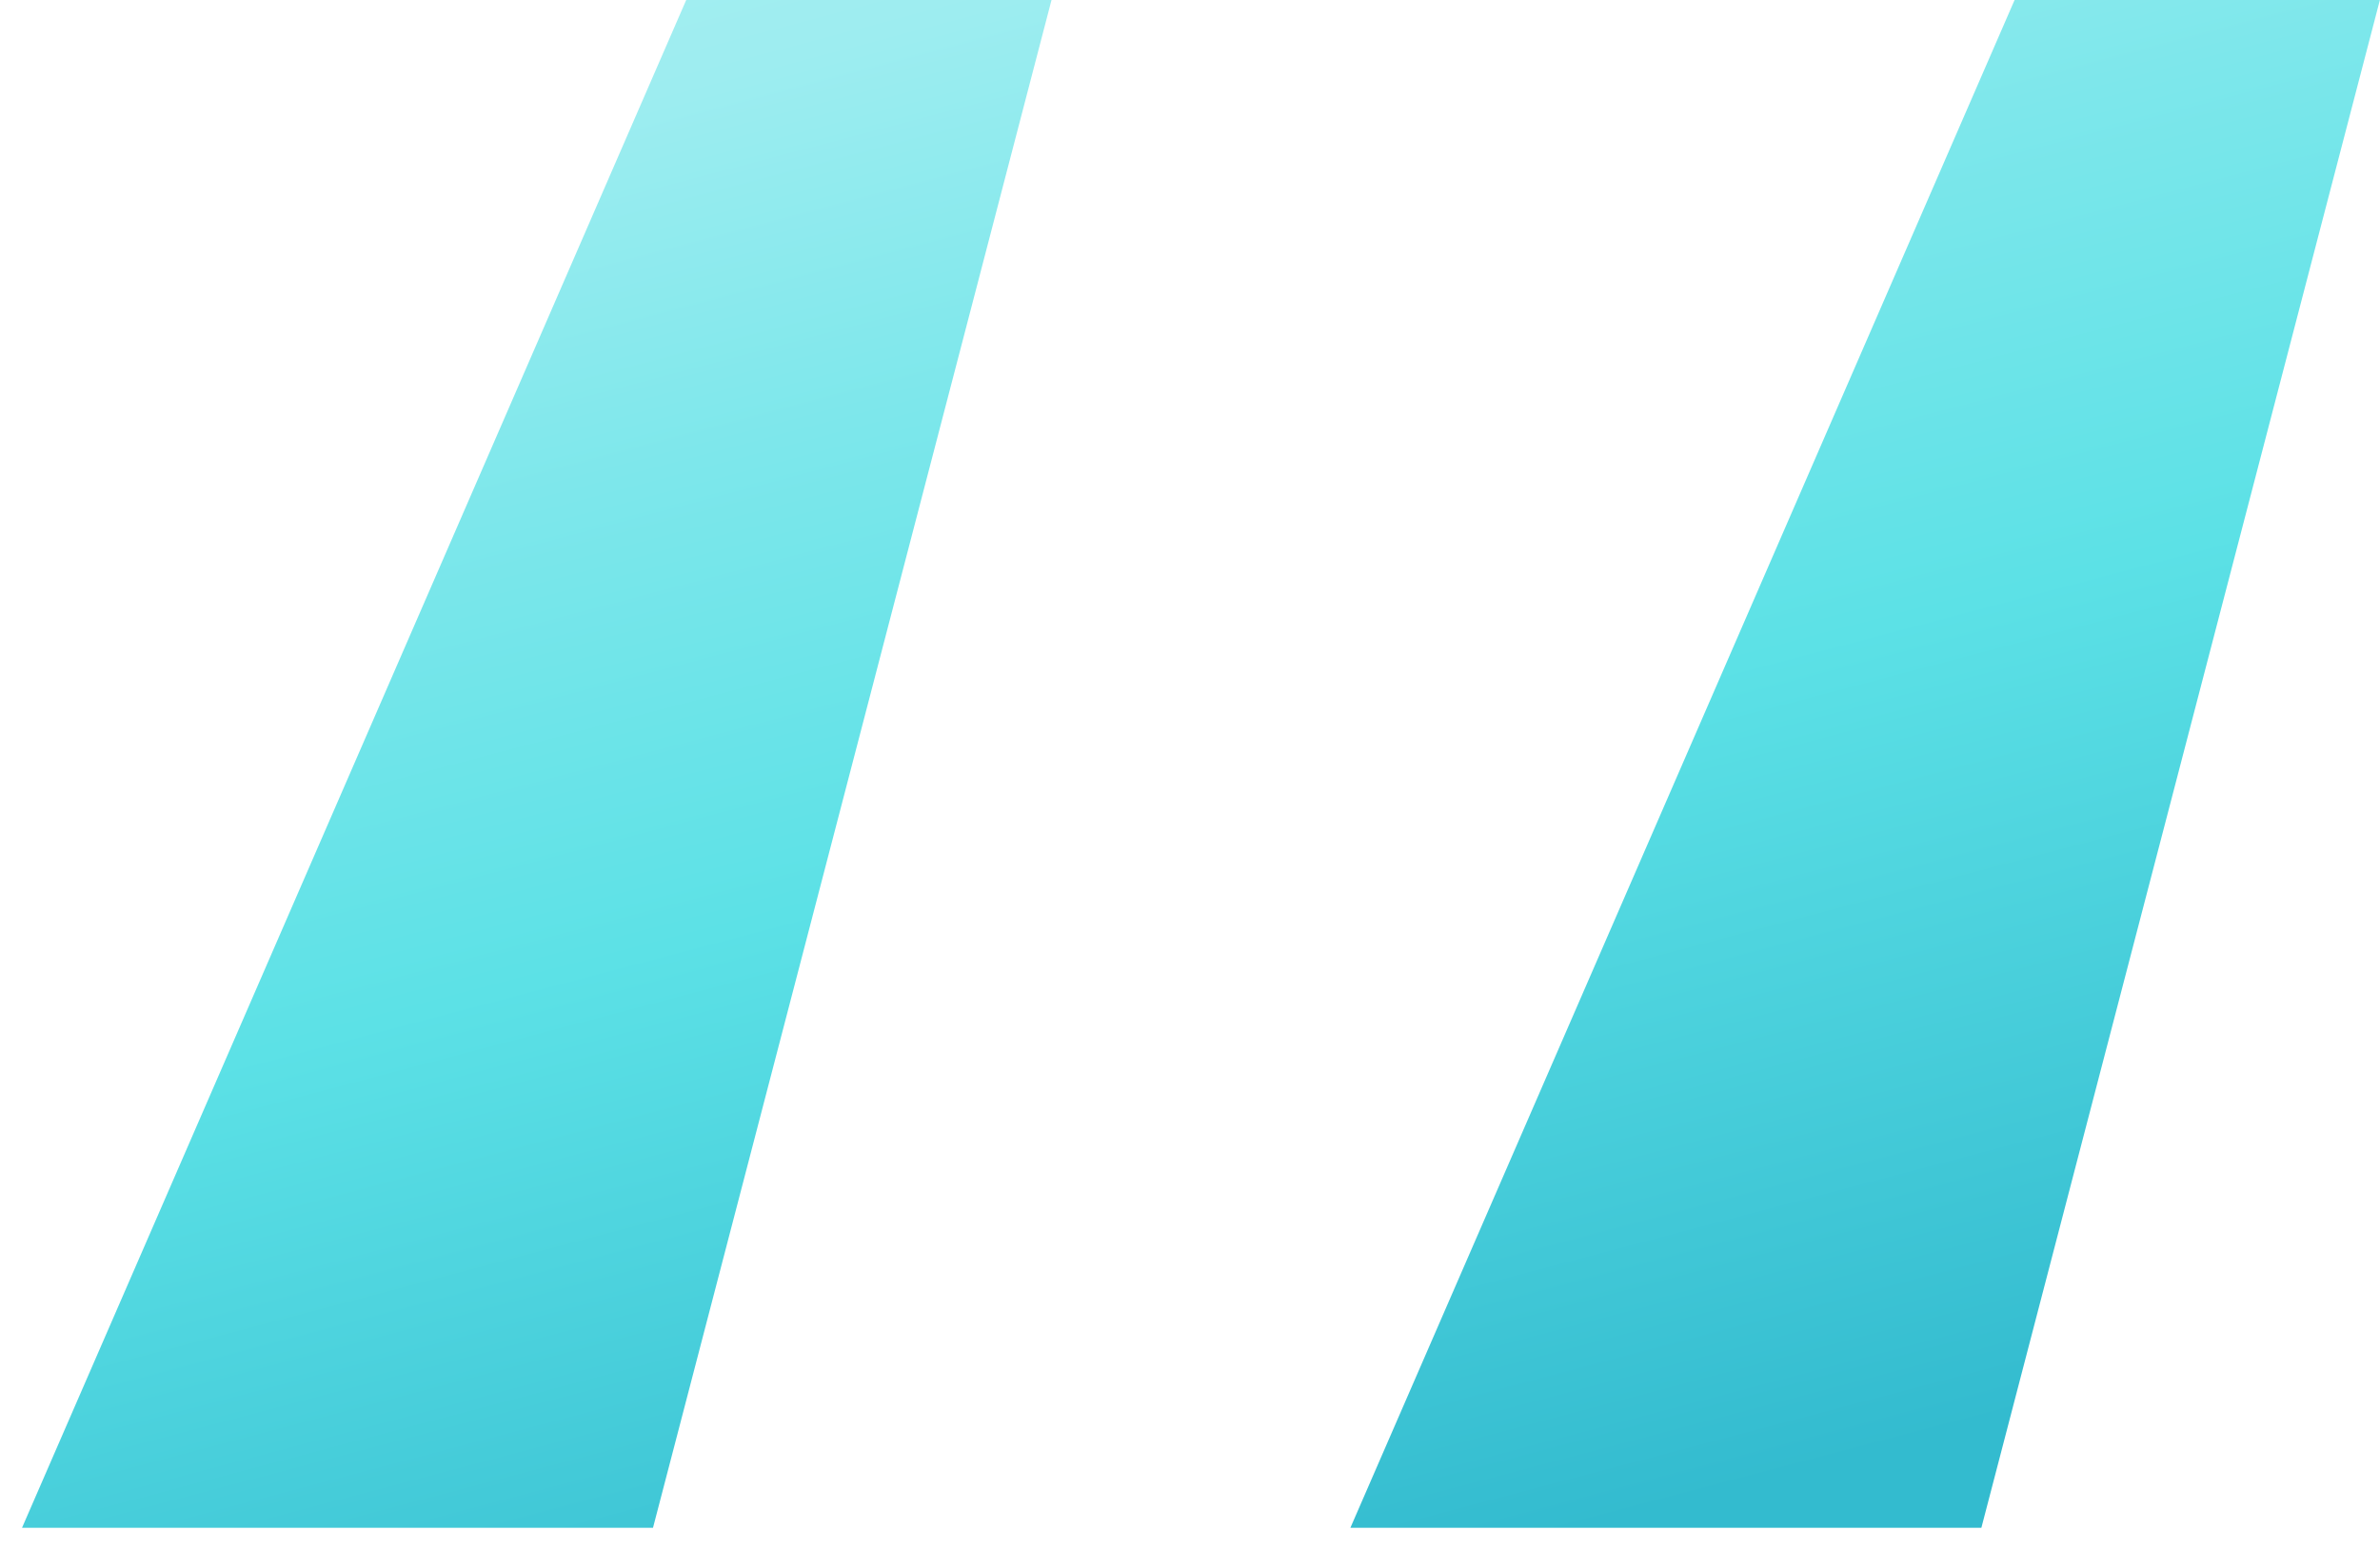
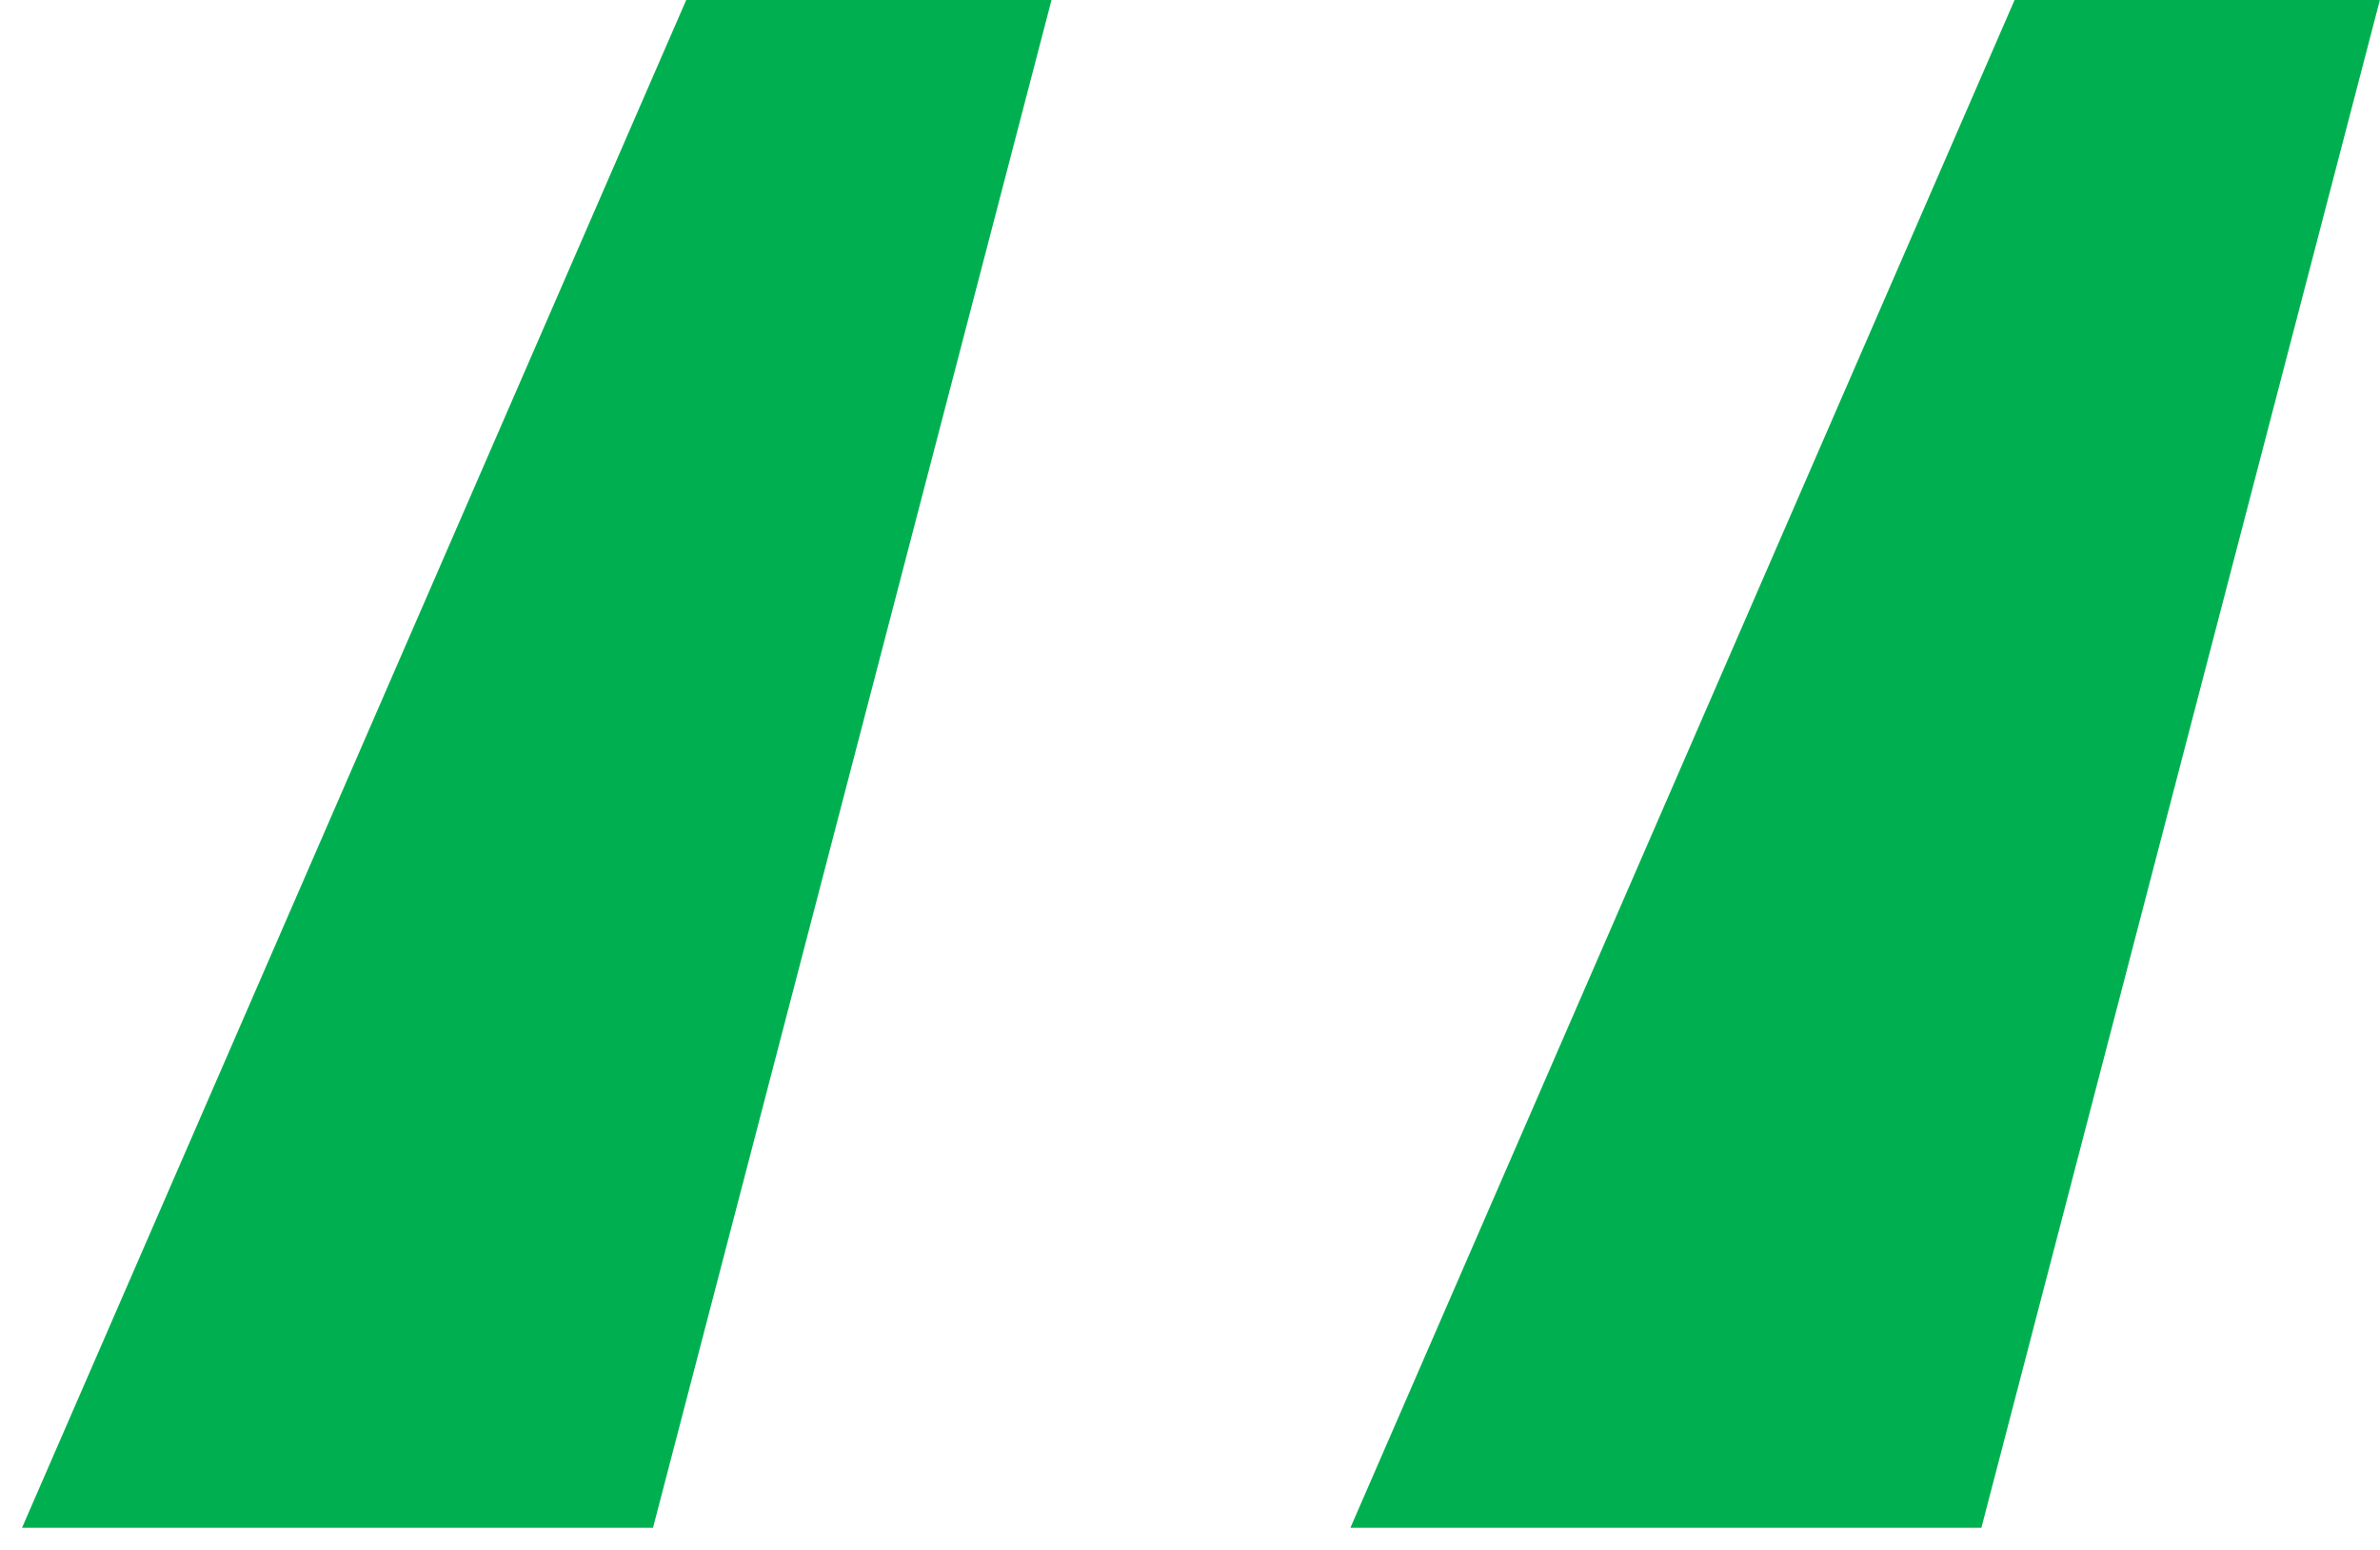
- <svg xmlns="http://www.w3.org/2000/svg" width="43" height="28" viewBox="0 0 43 28" fill="none">
-   <path d="M11.798 27.6L18.998 0H12.398L0.398 27.6H11.798ZM35.798 27.6L42.998 0H36.398L24.398 27.6H35.798Z" fill="url(#paint0_linear_310_509)" />
+ <svg xmlns="http://www.w3.org/2000/svg" width="43" height="28" xml:space="preserve" overflow="hidden">
  <defs>
-     <linearGradient id="paint0_linear_310_509" x1="28.861" y1="-24.797" x2="41.794" y2="24.147" gradientUnits="userSpaceOnUse">
-       <stop offset="0.009" stop-color="#DEF9FA" />
-       <stop offset="0.172" stop-color="#BEF3F5" />
-       <stop offset="0.42" stop-color="#9DEDF0" />
-       <stop offset="0.551" stop-color="#7DE7EB" />
-       <stop offset="0.715" stop-color="#5CE1E6" />
-       <stop offset="1" stop-color="#33BBCF" />
-     </linearGradient>
+     <clipPath id="clip0">
+       <rect x="0" y="0" width="43" height="28" />
+     </clipPath>
  </defs>
+   <g clip-path="url(#clip0)">
+     <path d="M11.798 27.6 18.998 0 12.398 0 0.398 27.6 11.798 27.6ZM35.798 27.6 42.998 0 36.398 0 24.398 27.6 35.798 27.6Z" fill="#00B050" />
+   </g>
</svg>
